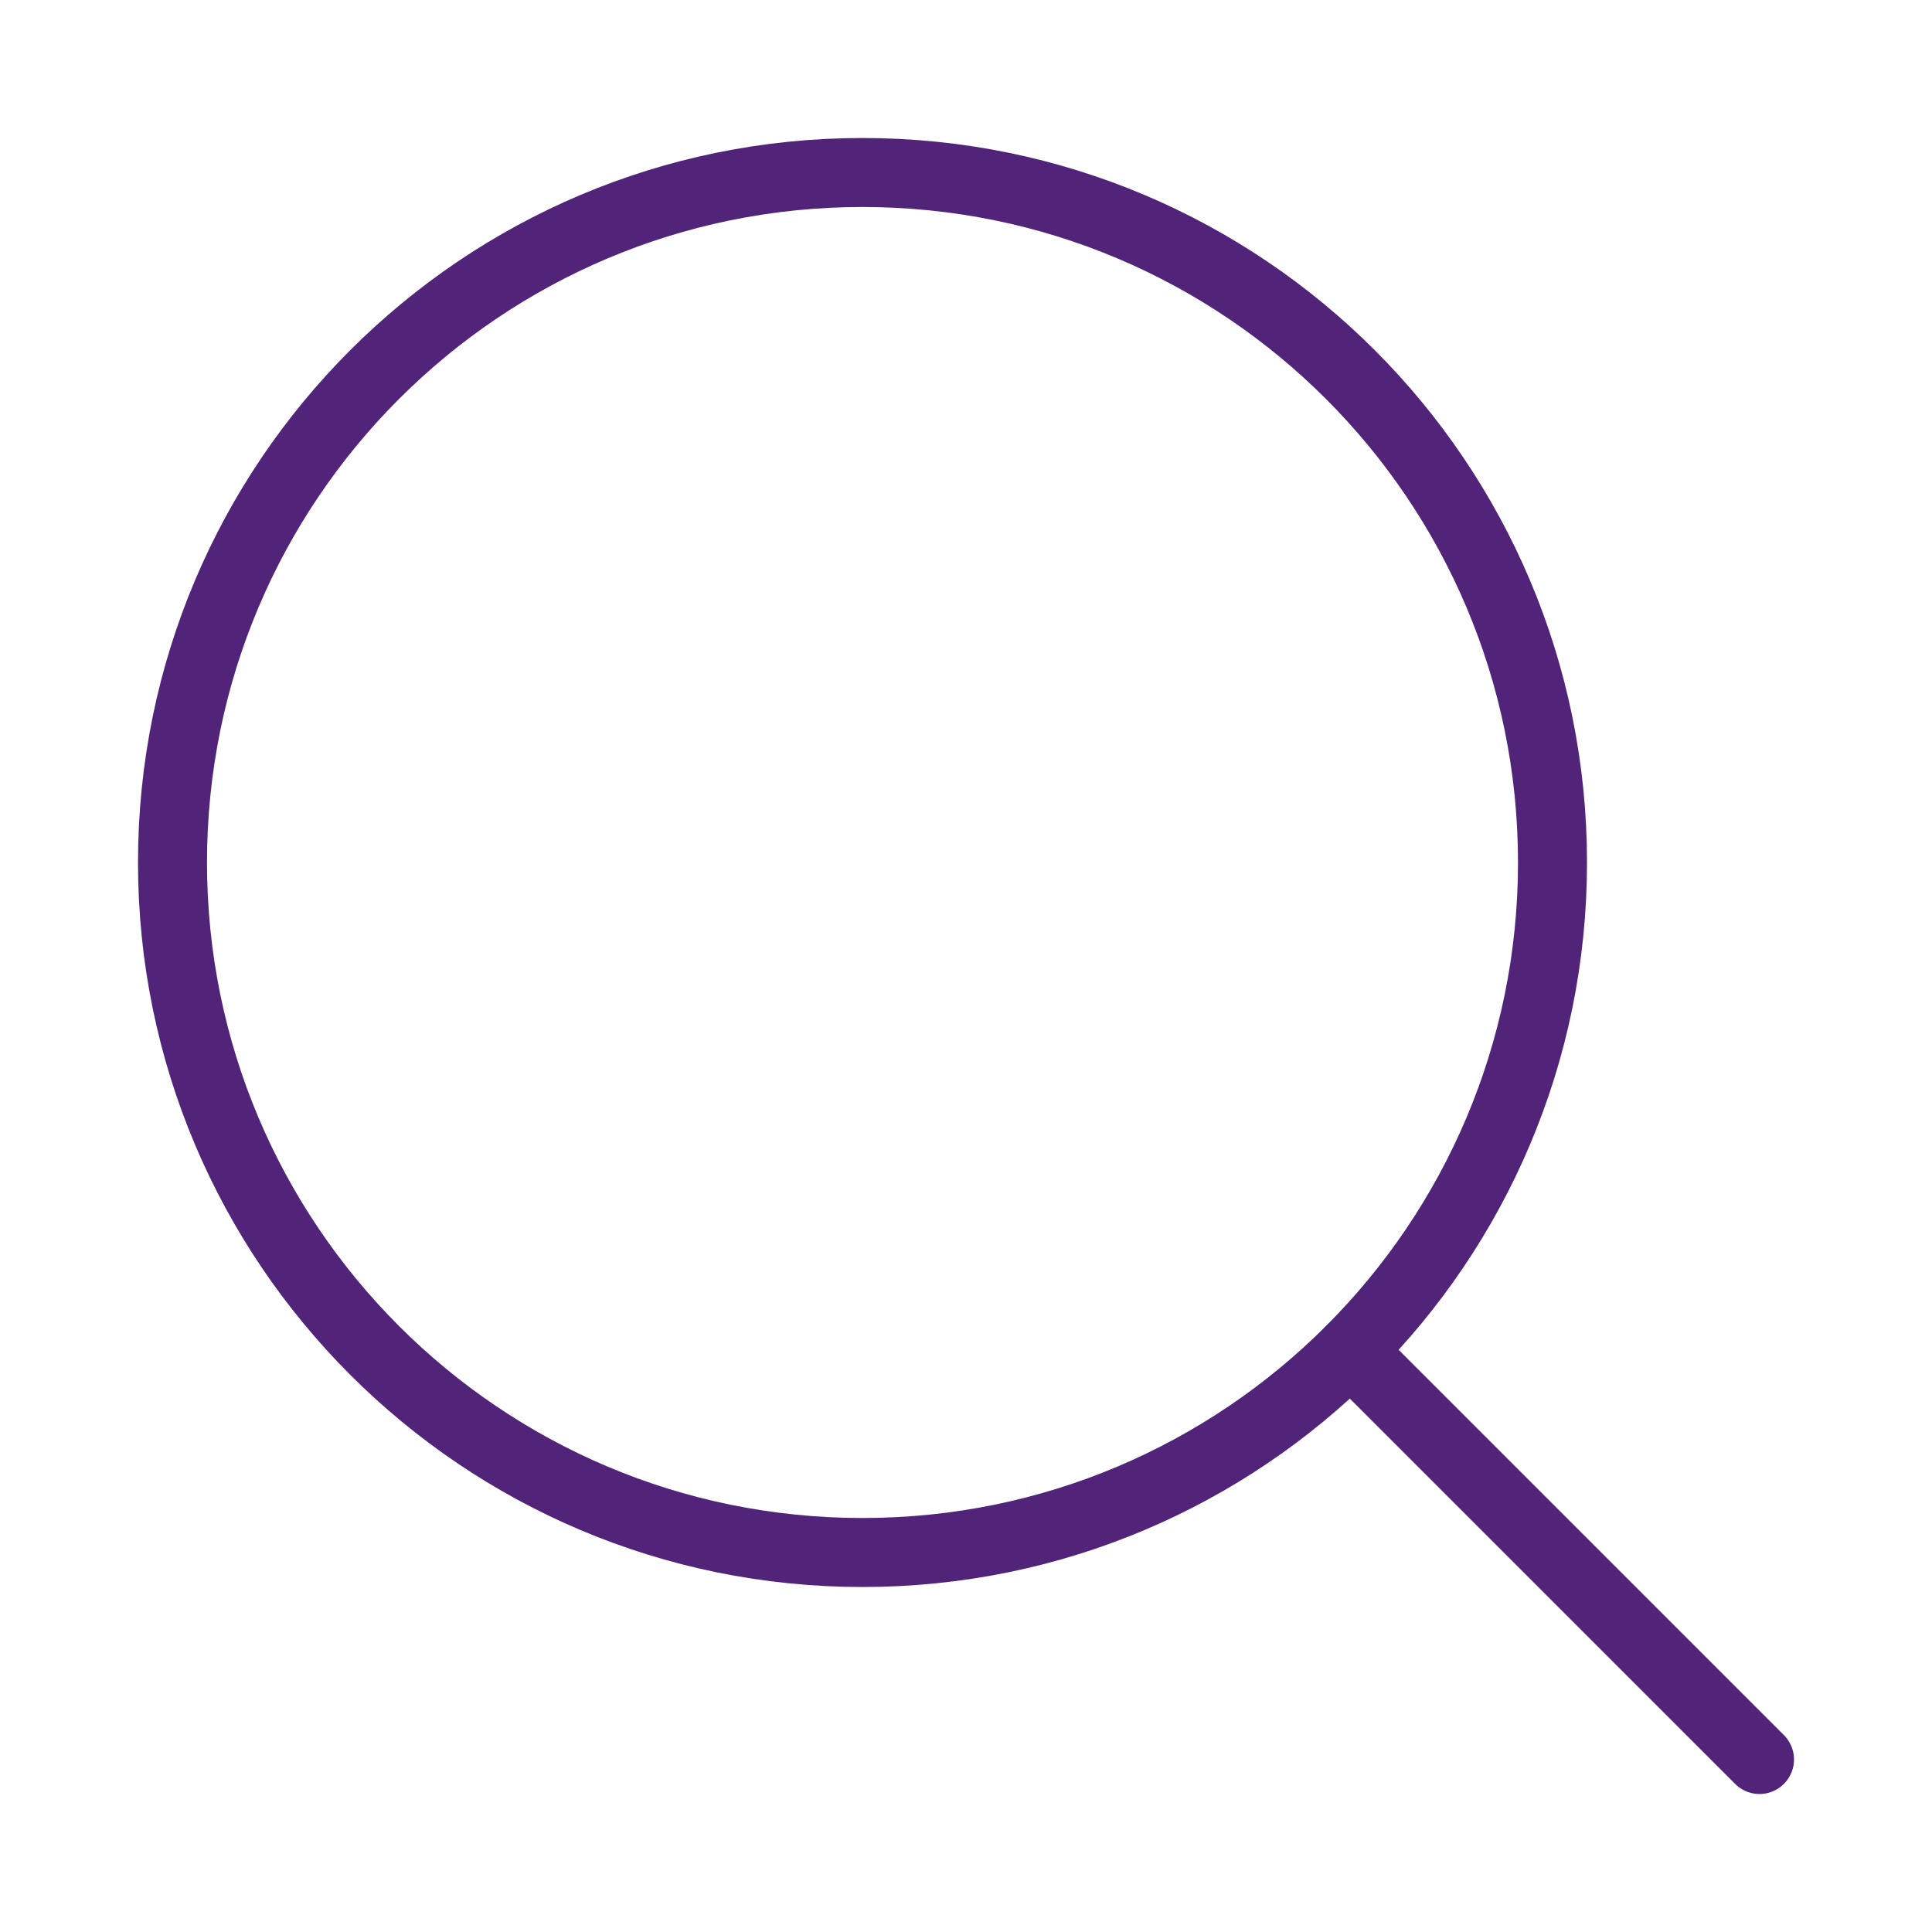
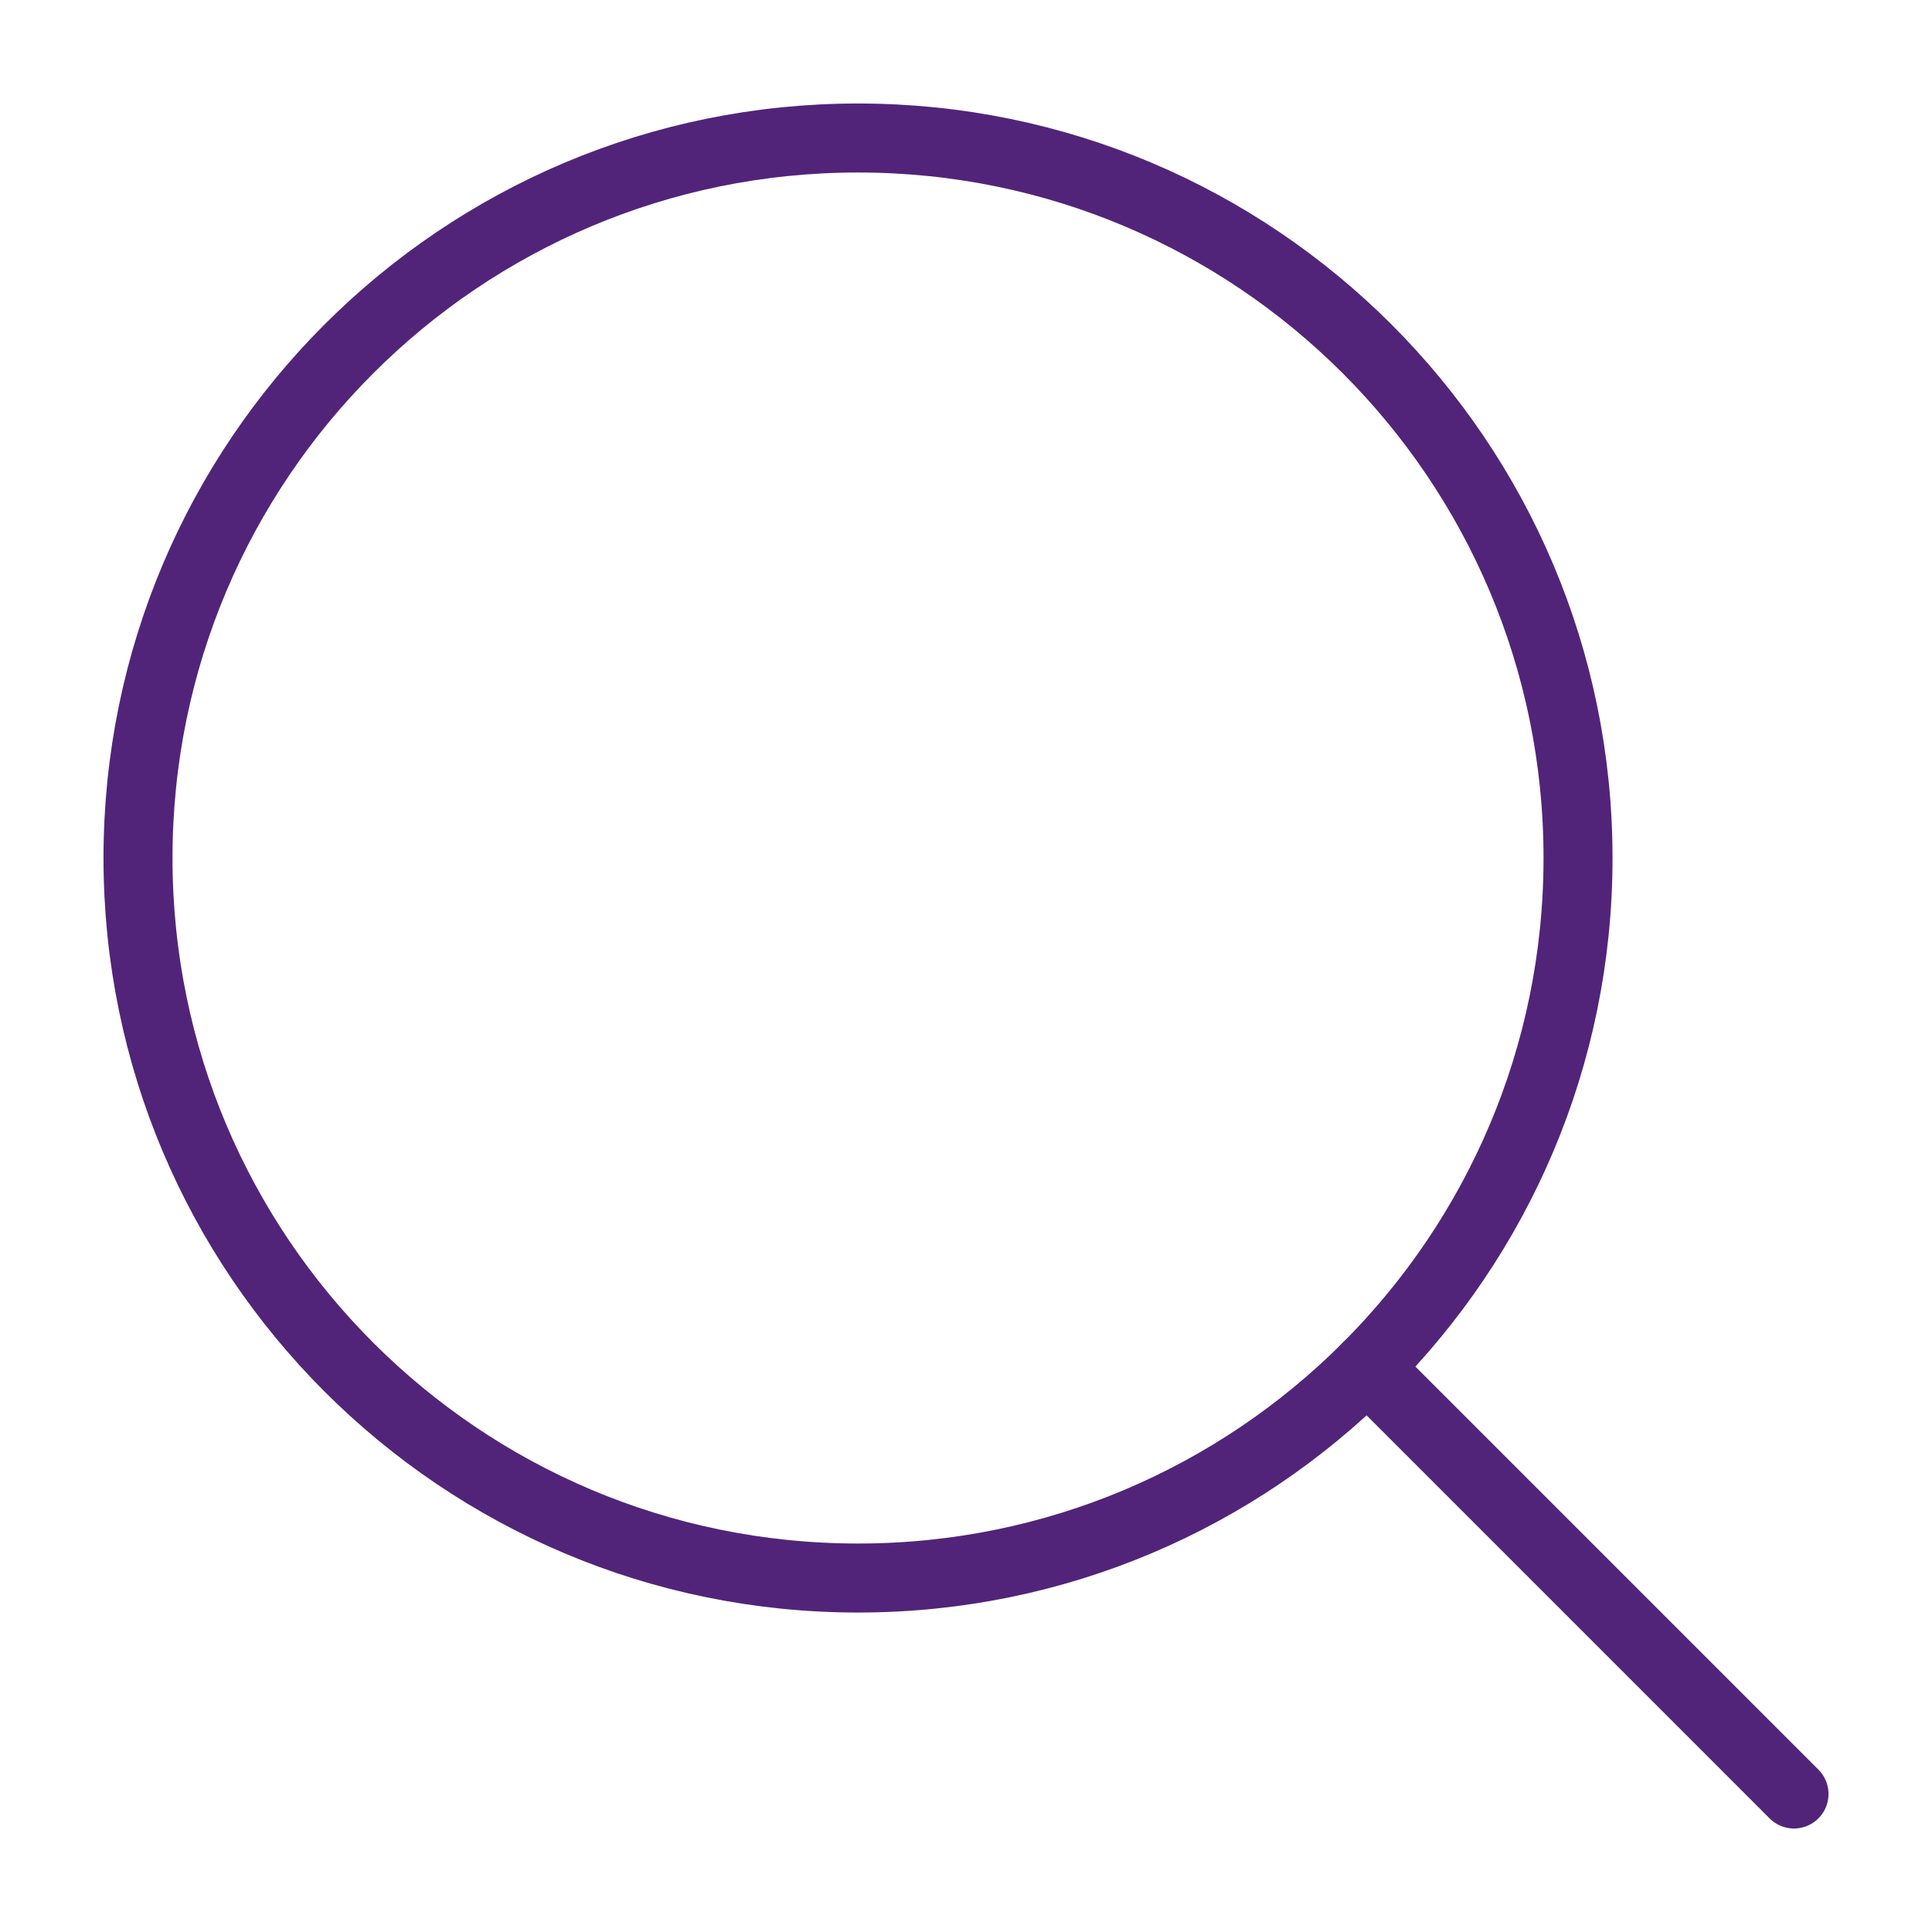
- <svg xmlns="http://www.w3.org/2000/svg" viewBox="0 0 28 28" width="28" height="28">
-   <g class="nc-icon-wrapper">
-     <g transform="translate(2 2)">
-       <defs />
-       <circle class="a" cx="10.5" cy="10.5" r="10" fill="none" stroke="#51247a" stroke-linecap="round" stroke-linejoin="round" />
-       <path class="a" d="M23.5 23.5l-5.929-5.929" fill="none" stroke="#51247a" stroke-linecap="round" stroke-linejoin="round" />
-     </g>
-   </g>
+ <svg xmlns="http://www.w3.org/2000/svg" width="28" height="28" viewBox="0 0 28 28" fill="none">
+   <path d="M12.435 22.87C18.198 22.87 22.87 18.198 22.87 12.435C22.87 6.672 18.198 2 12.435 2C6.672 2 2 6.672 2 12.435C2 18.198 6.672 22.87 12.435 22.87Z" stroke="#51247A" stroke-linecap="round" stroke-linejoin="round" />
+   <path d="M26 26L19.813 19.813" stroke="#51247A" stroke-linecap="round" stroke-linejoin="round" />
</svg>
